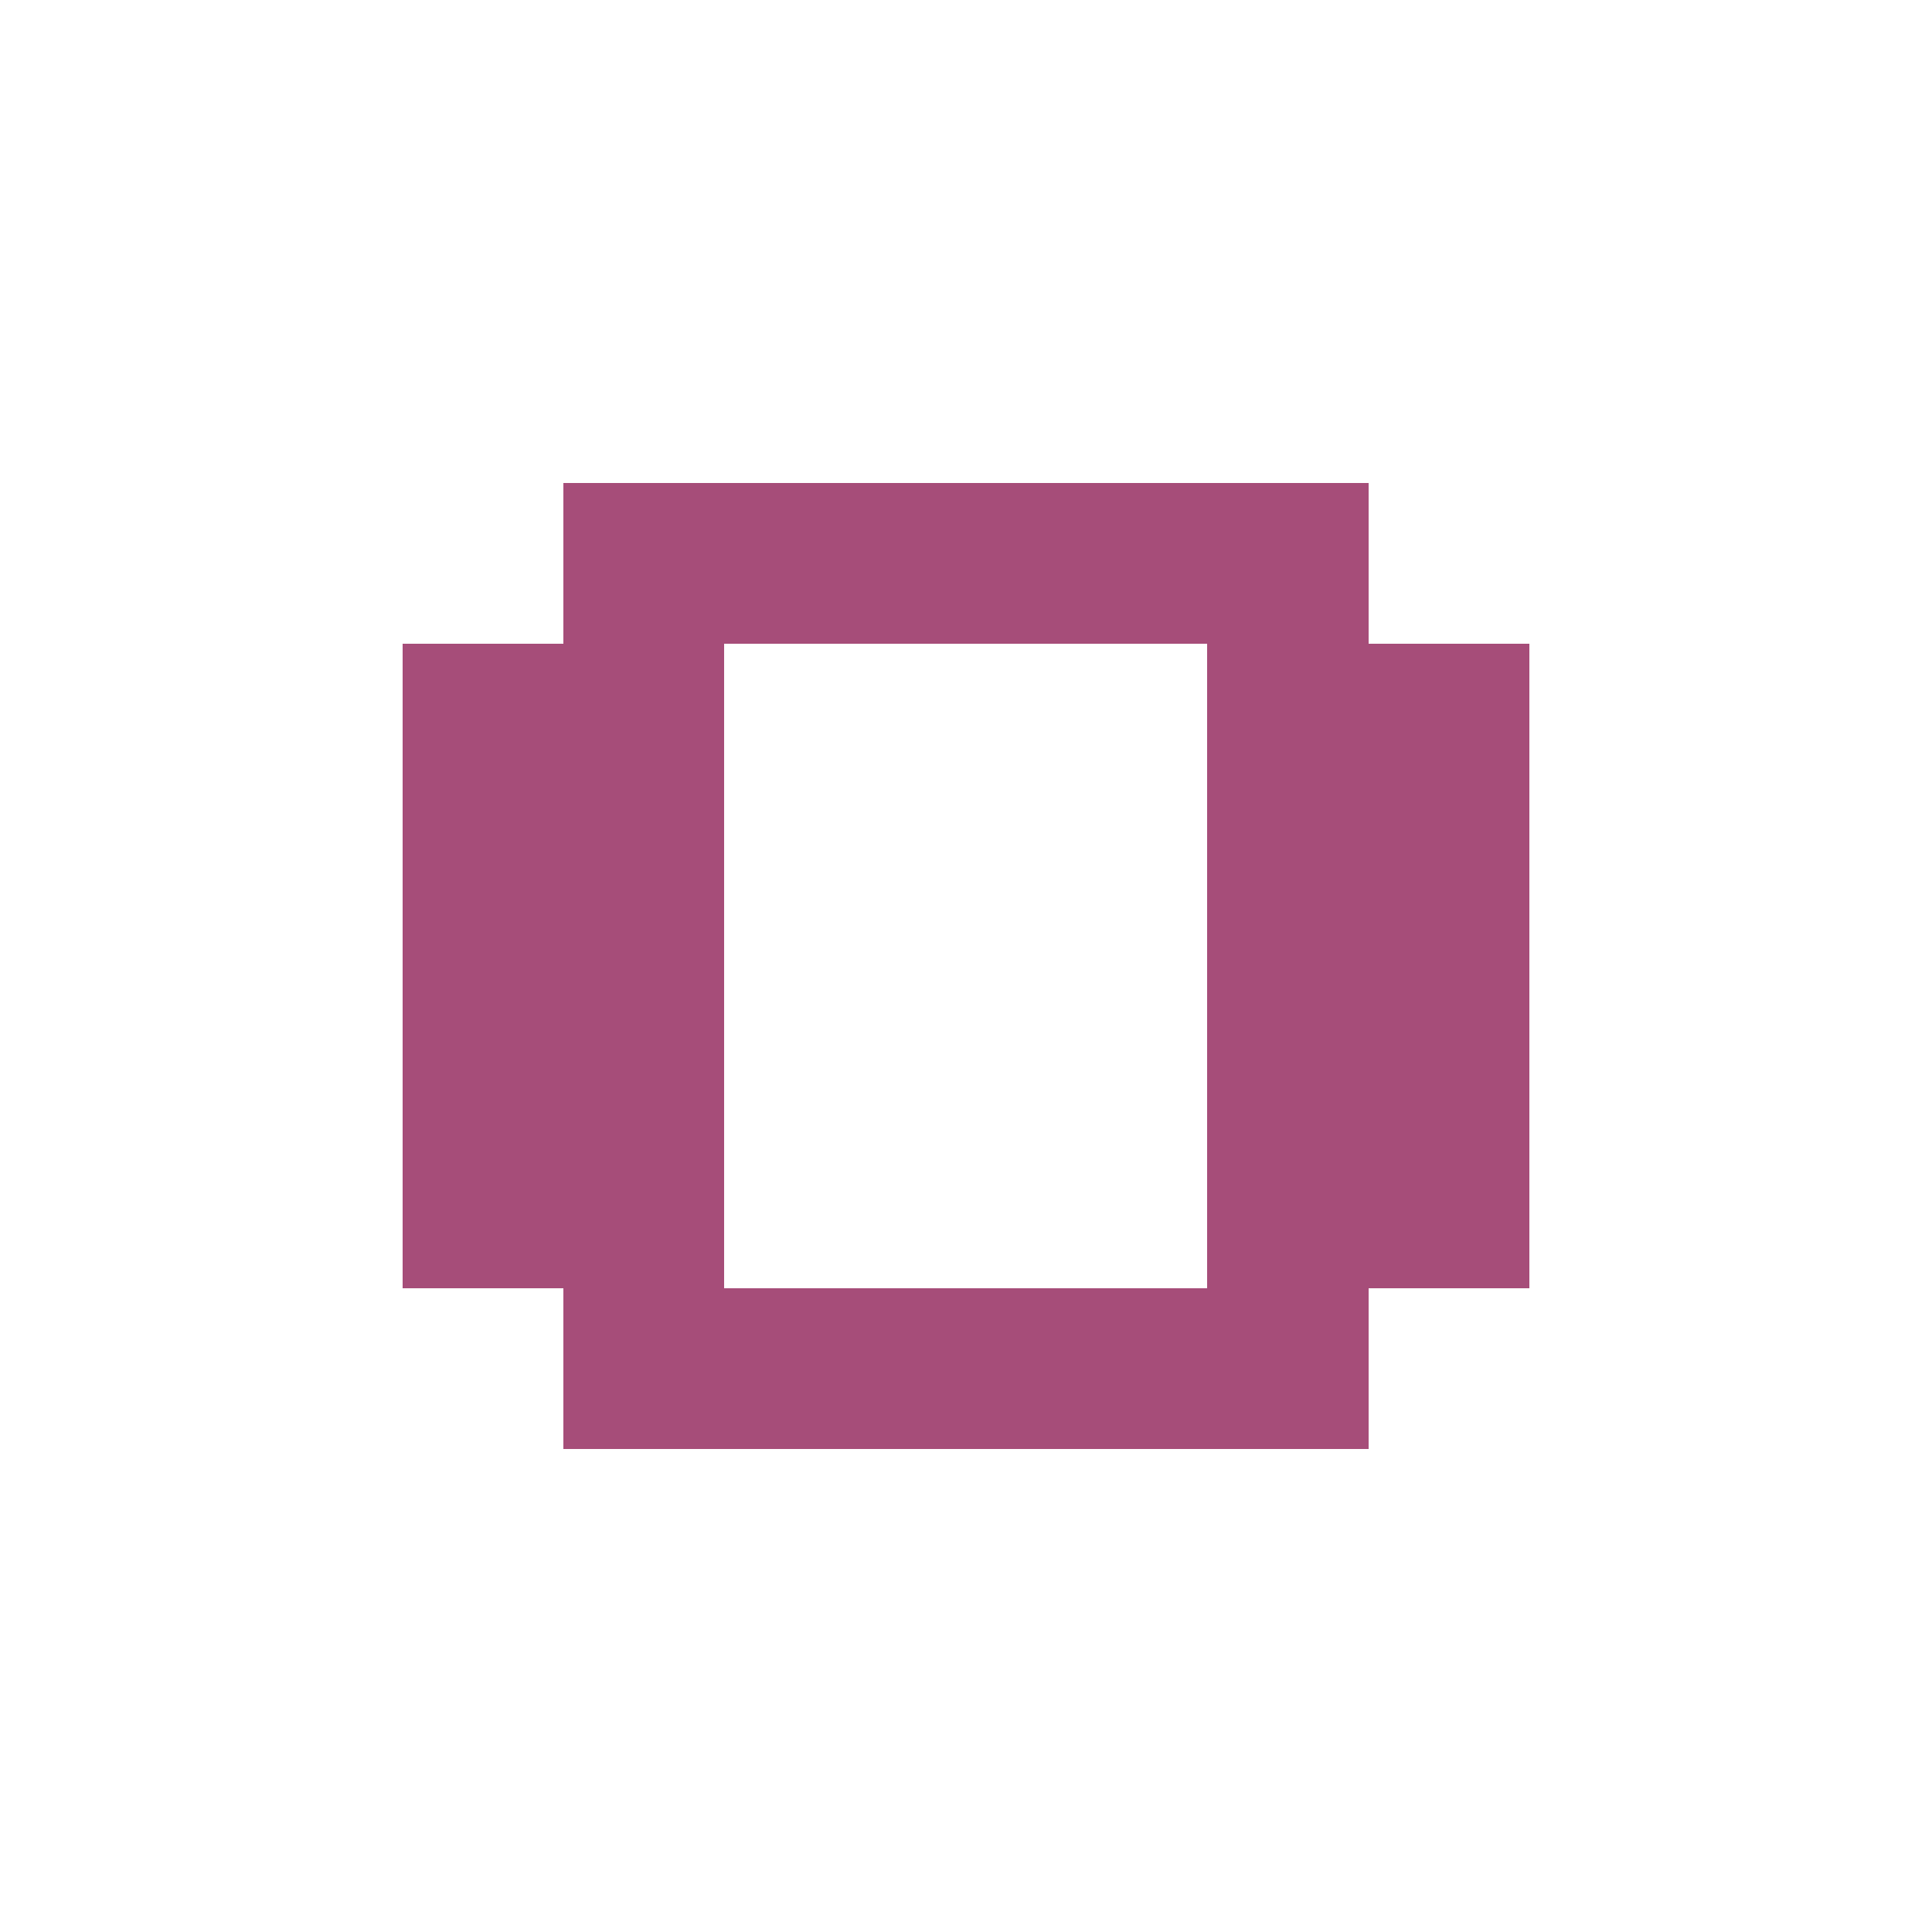
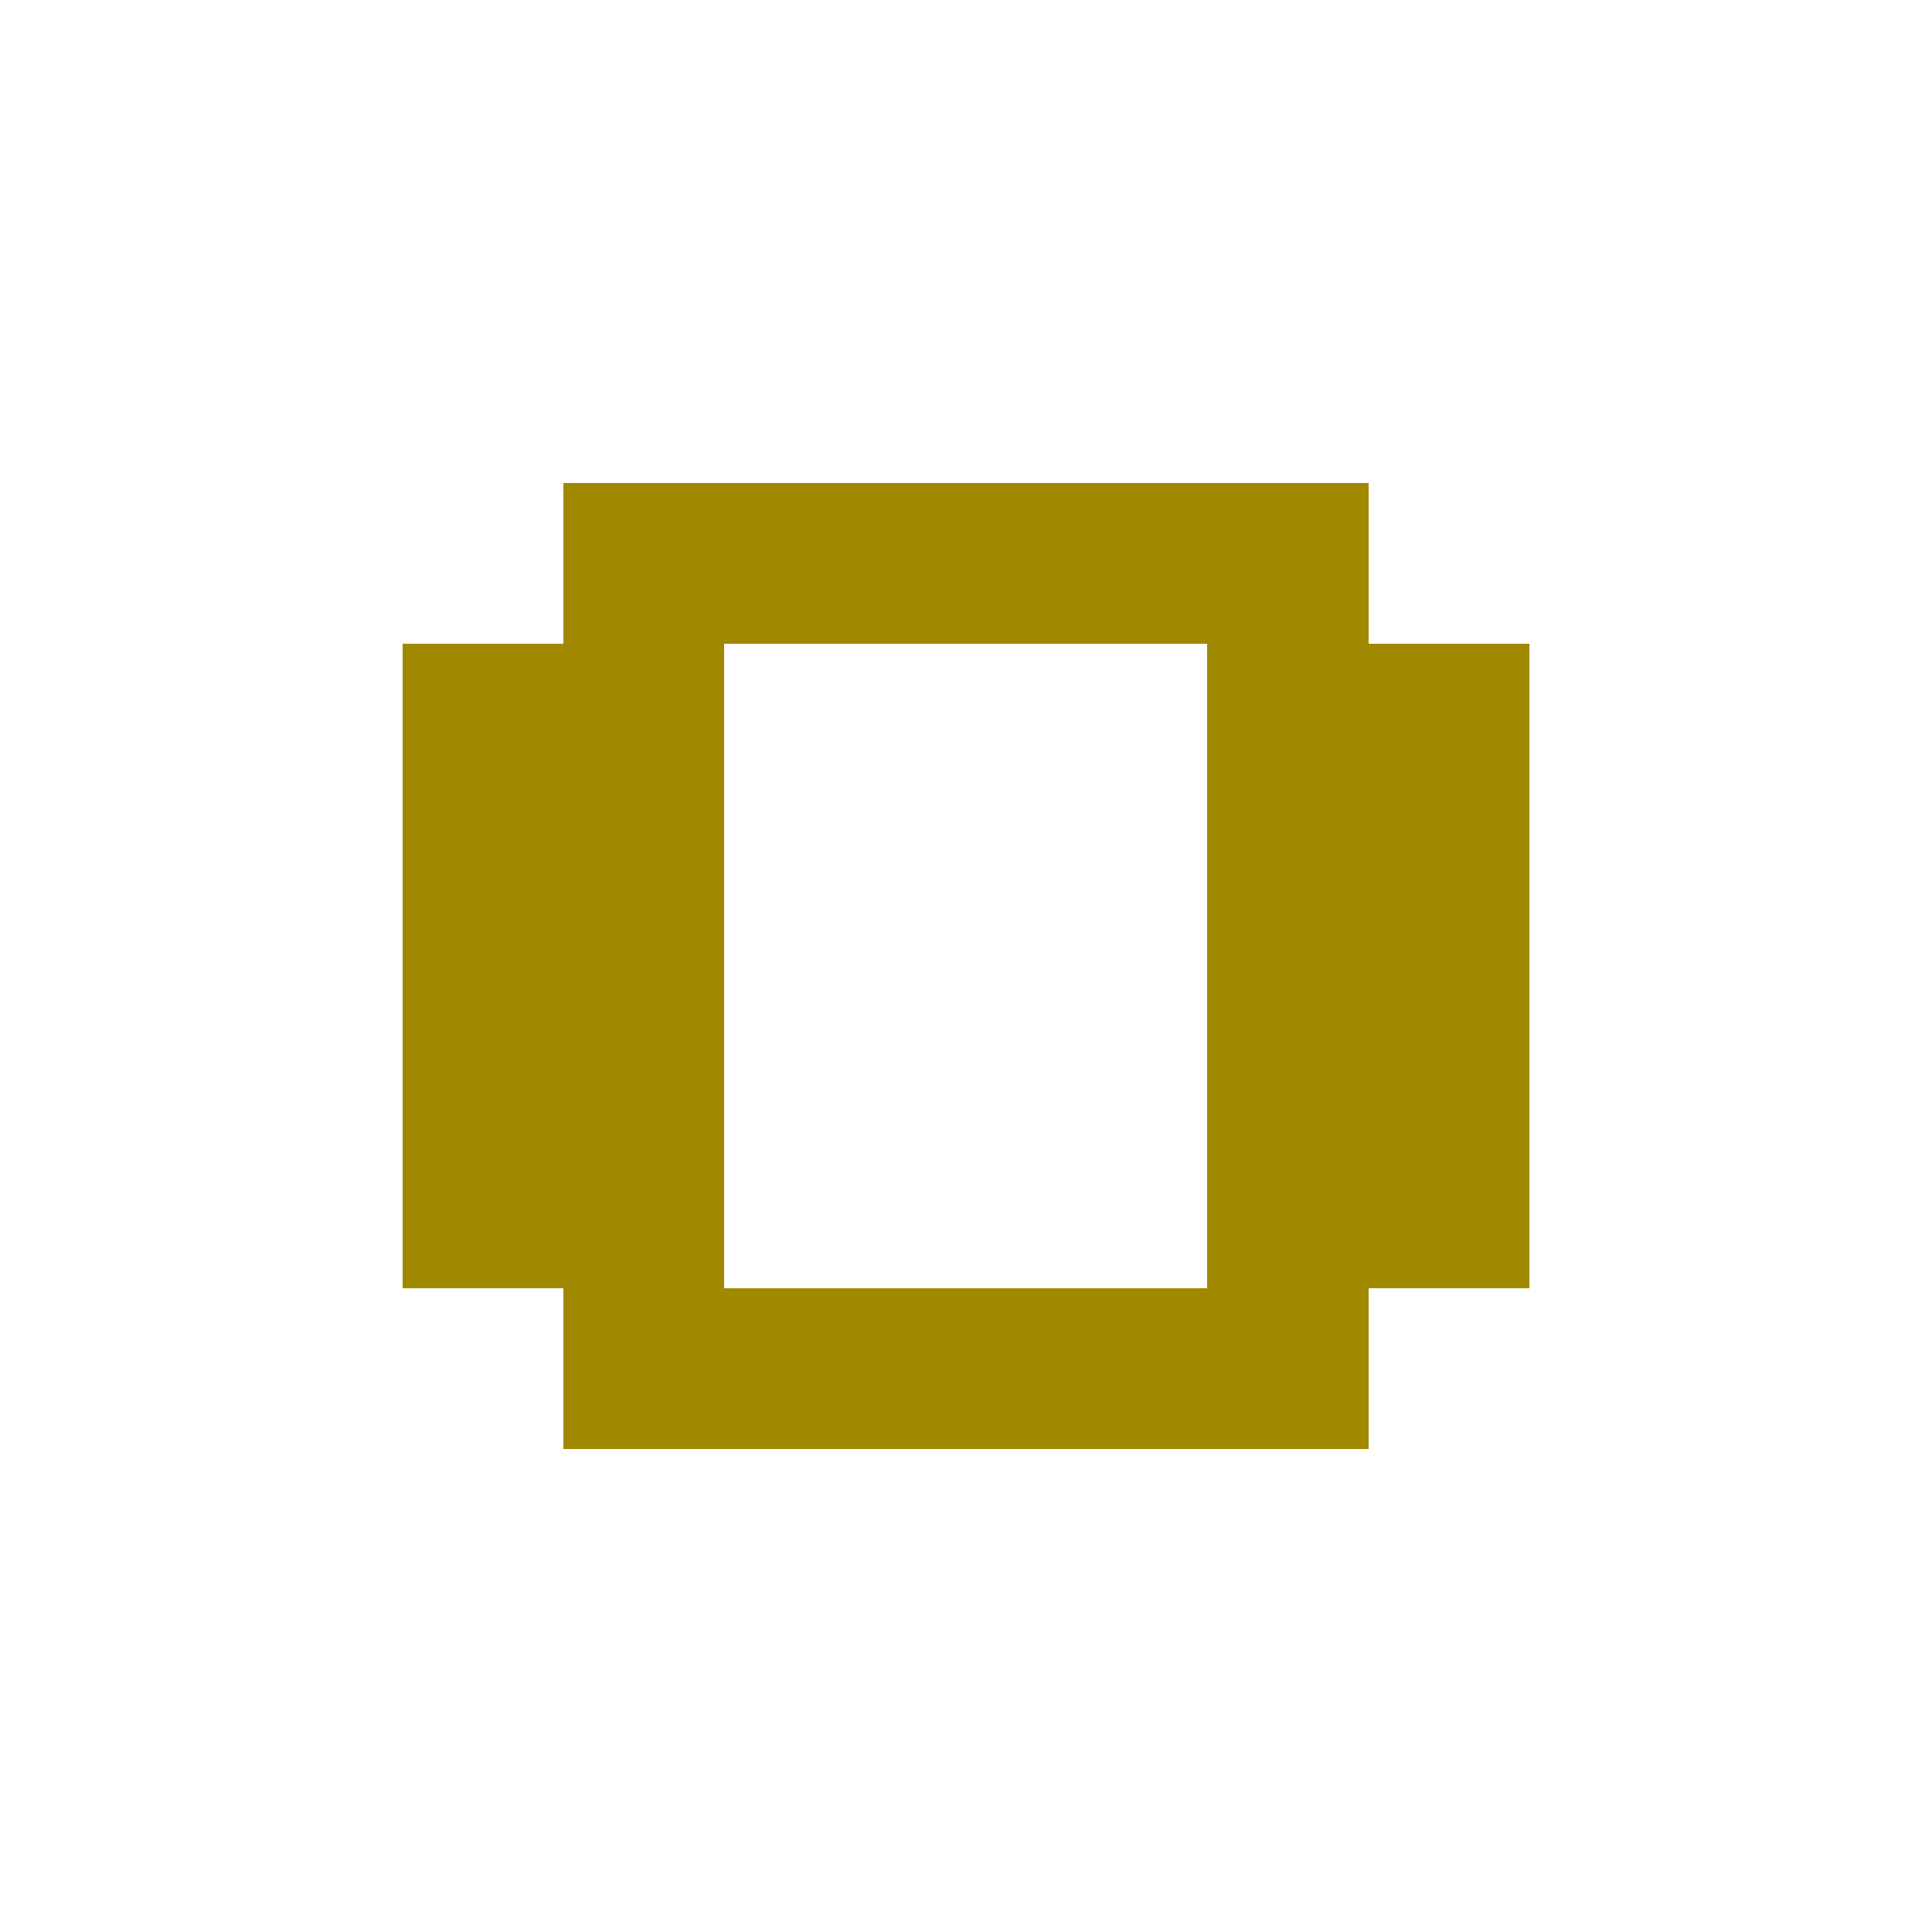
<svg xmlns="http://www.w3.org/2000/svg" width="1024" height="1024" viewBox="0 0 1024 1024" role="img" aria-label="OpenEndo" shape-rendering="crispEdges">
  <rect width="1024" height="1024" fill="#FFFFFF" />
-   <rect x="298.667" y="256" width="426.667" height="85.333" fill="#A64D79" />
-   <rect x="213.333" y="341.333" width="170.667" height="85.333" fill="#A64D79" />
-   <rect x="640" y="341.333" width="170.667" height="85.333" fill="#A64D79" />
-   <rect x="213.333" y="426.667" width="170.667" height="85.333" fill="#A64D79" />
-   <rect x="640" y="426.667" width="170.667" height="85.333" fill="#A64D79" />
-   <rect x="213.333" y="512" width="170.667" height="85.333" fill="#A64D79" />
-   <rect x="640" y="512" width="170.667" height="85.333" fill="#A64D79" />
-   <rect x="213.333" y="597.333" width="170.667" height="85.333" fill="#A64D79" />
-   <rect x="640" y="597.333" width="170.667" height="85.333" fill="#A64D79" />
-   <rect x="298.667" y="682.667" width="426.667" height="85.333" fill="#A64D79" />
+   <rect x="298.667" y="256" width="426.667" height="85.333" fill="#A08800" />
+   <rect x="213.333" y="341.333" width="170.667" height="85.333" fill="#A08800" />
+   <rect x="640" y="341.333" width="170.667" height="85.333" fill="#A08800" />
+   <rect x="213.333" y="426.667" width="170.667" height="85.333" fill="#A08800" />
+   <rect x="640" y="426.667" width="170.667" height="85.333" fill="#A08800" />
+   <rect x="213.333" y="512" width="170.667" height="85.333" fill="#A08800" />
+   <rect x="640" y="512" width="170.667" height="85.333" fill="#A08800" />
+   <rect x="213.333" y="597.333" width="170.667" height="85.333" fill="#A08800" />
+   <rect x="640" y="597.333" width="170.667" height="85.333" fill="#A08800" />
+   <rect x="298.667" y="682.667" width="426.667" height="85.333" fill="#A08800" />
</svg>
